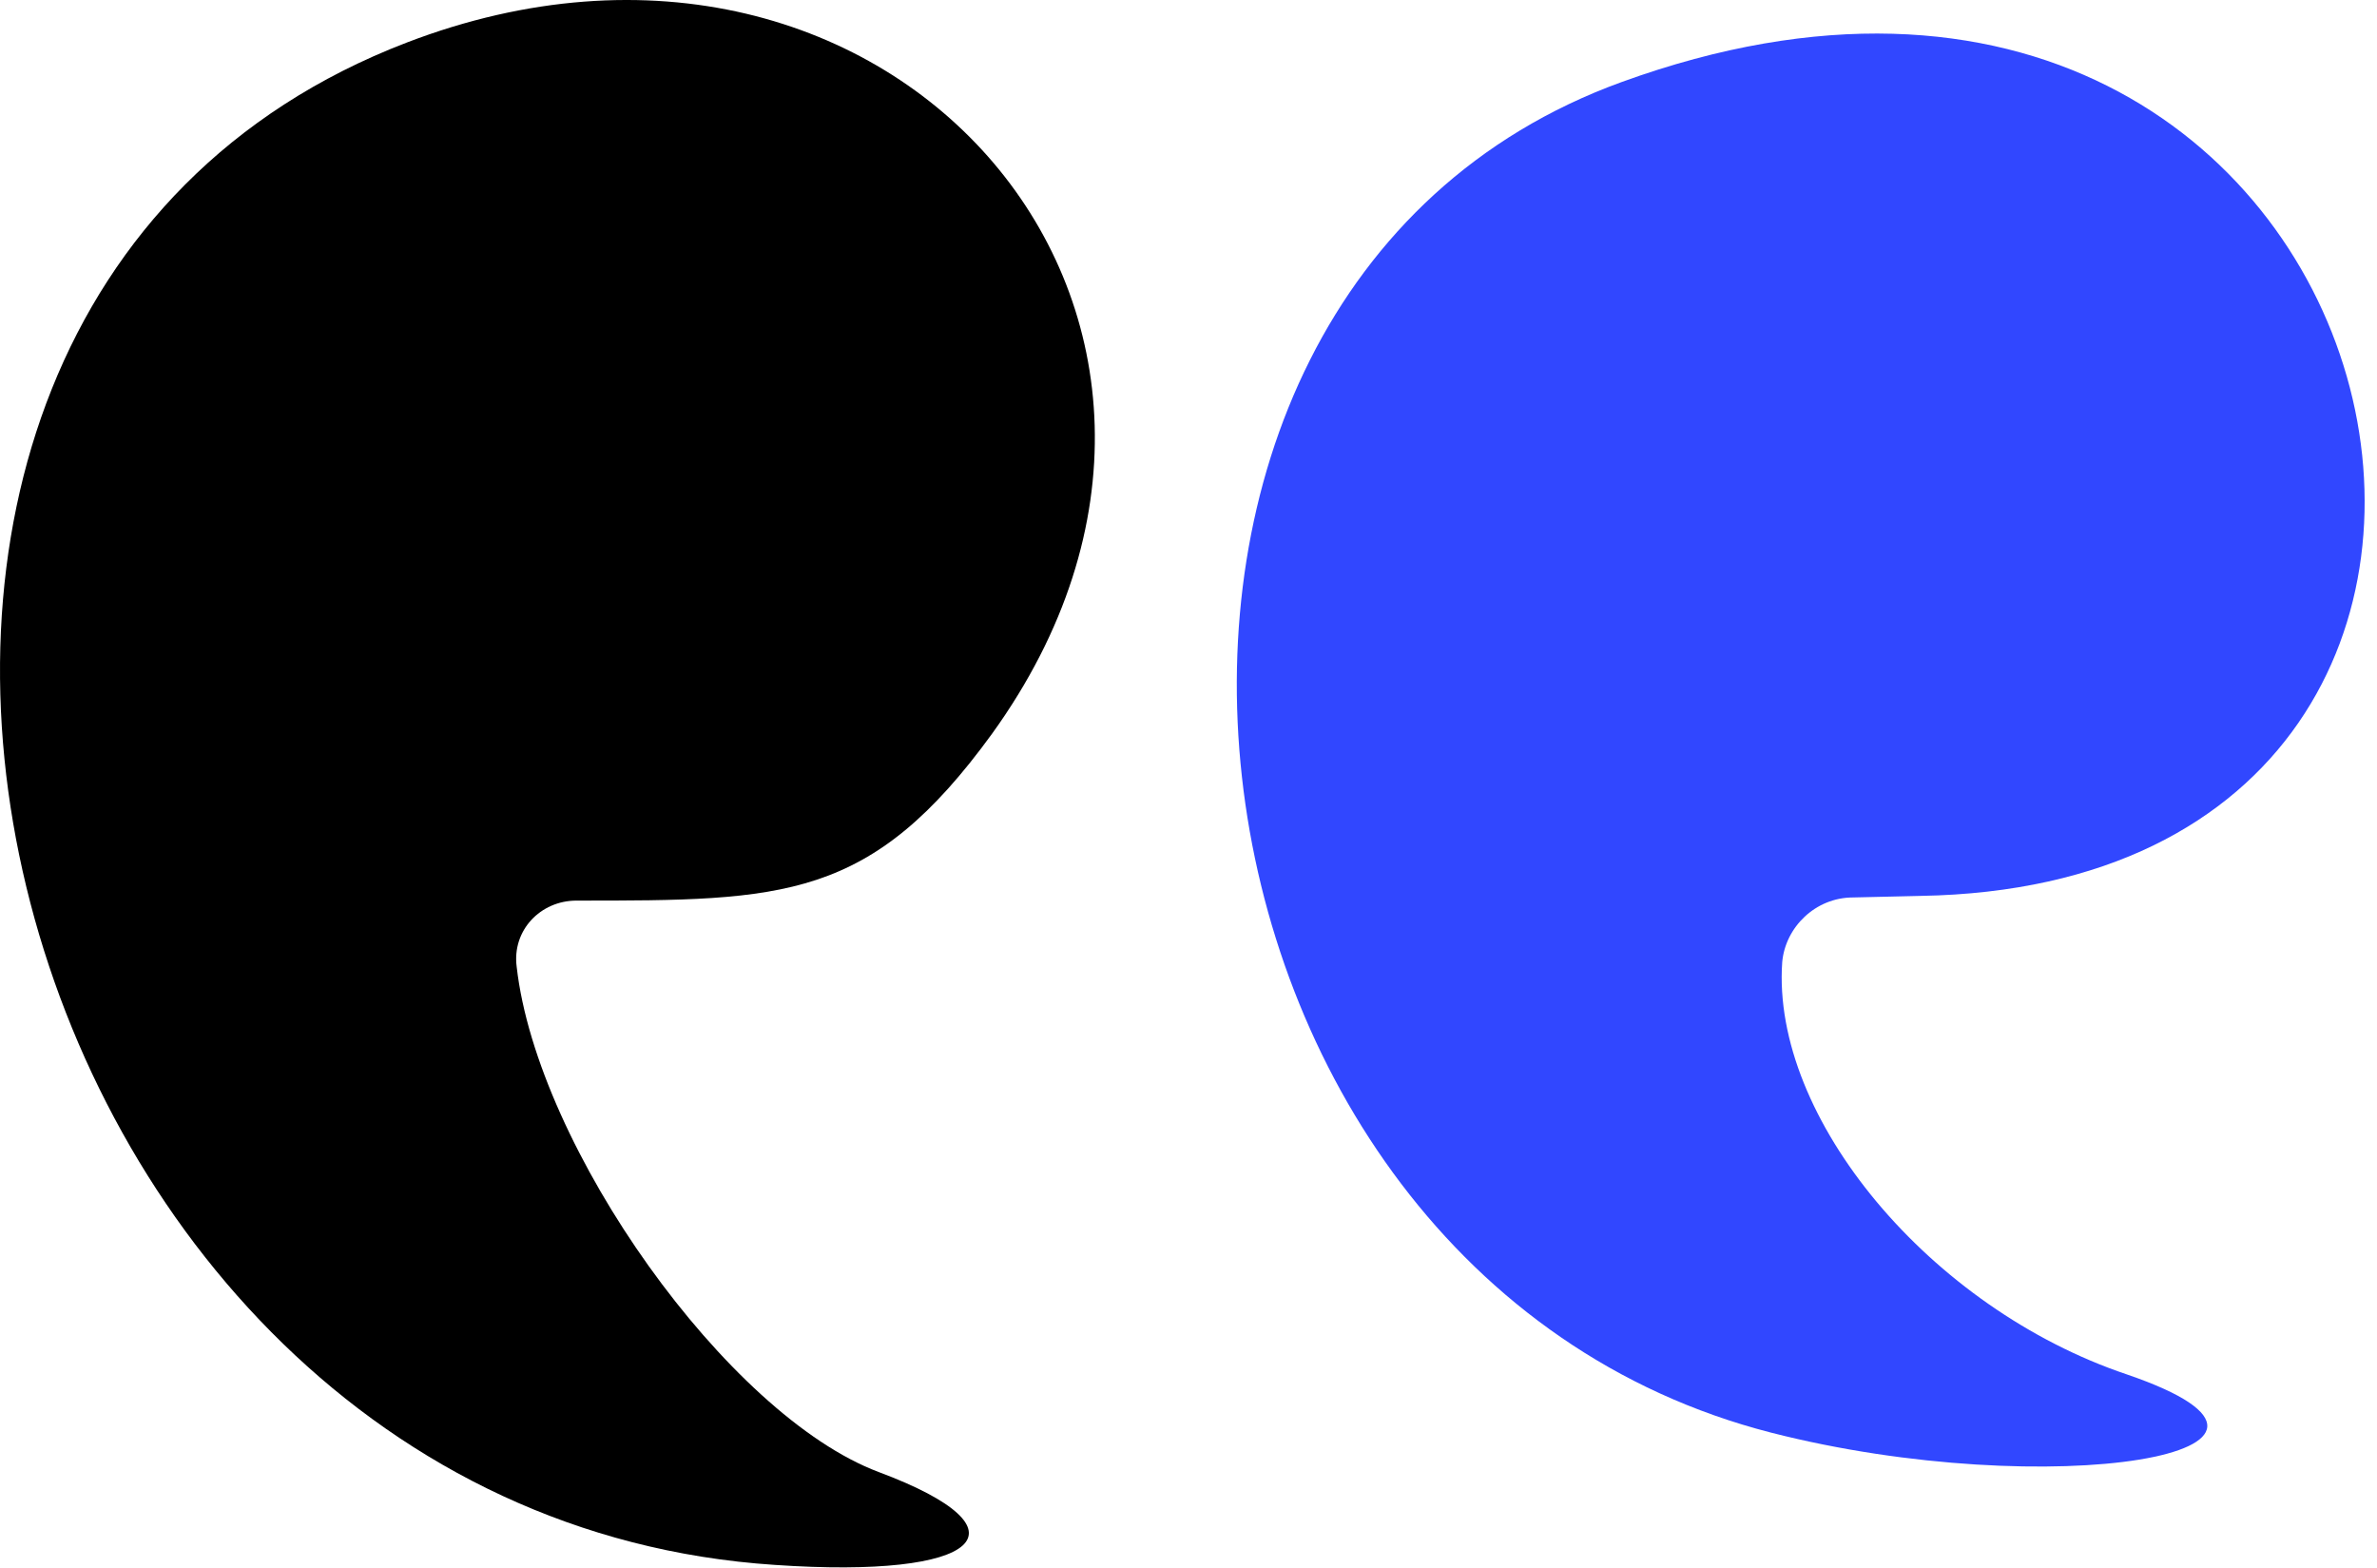
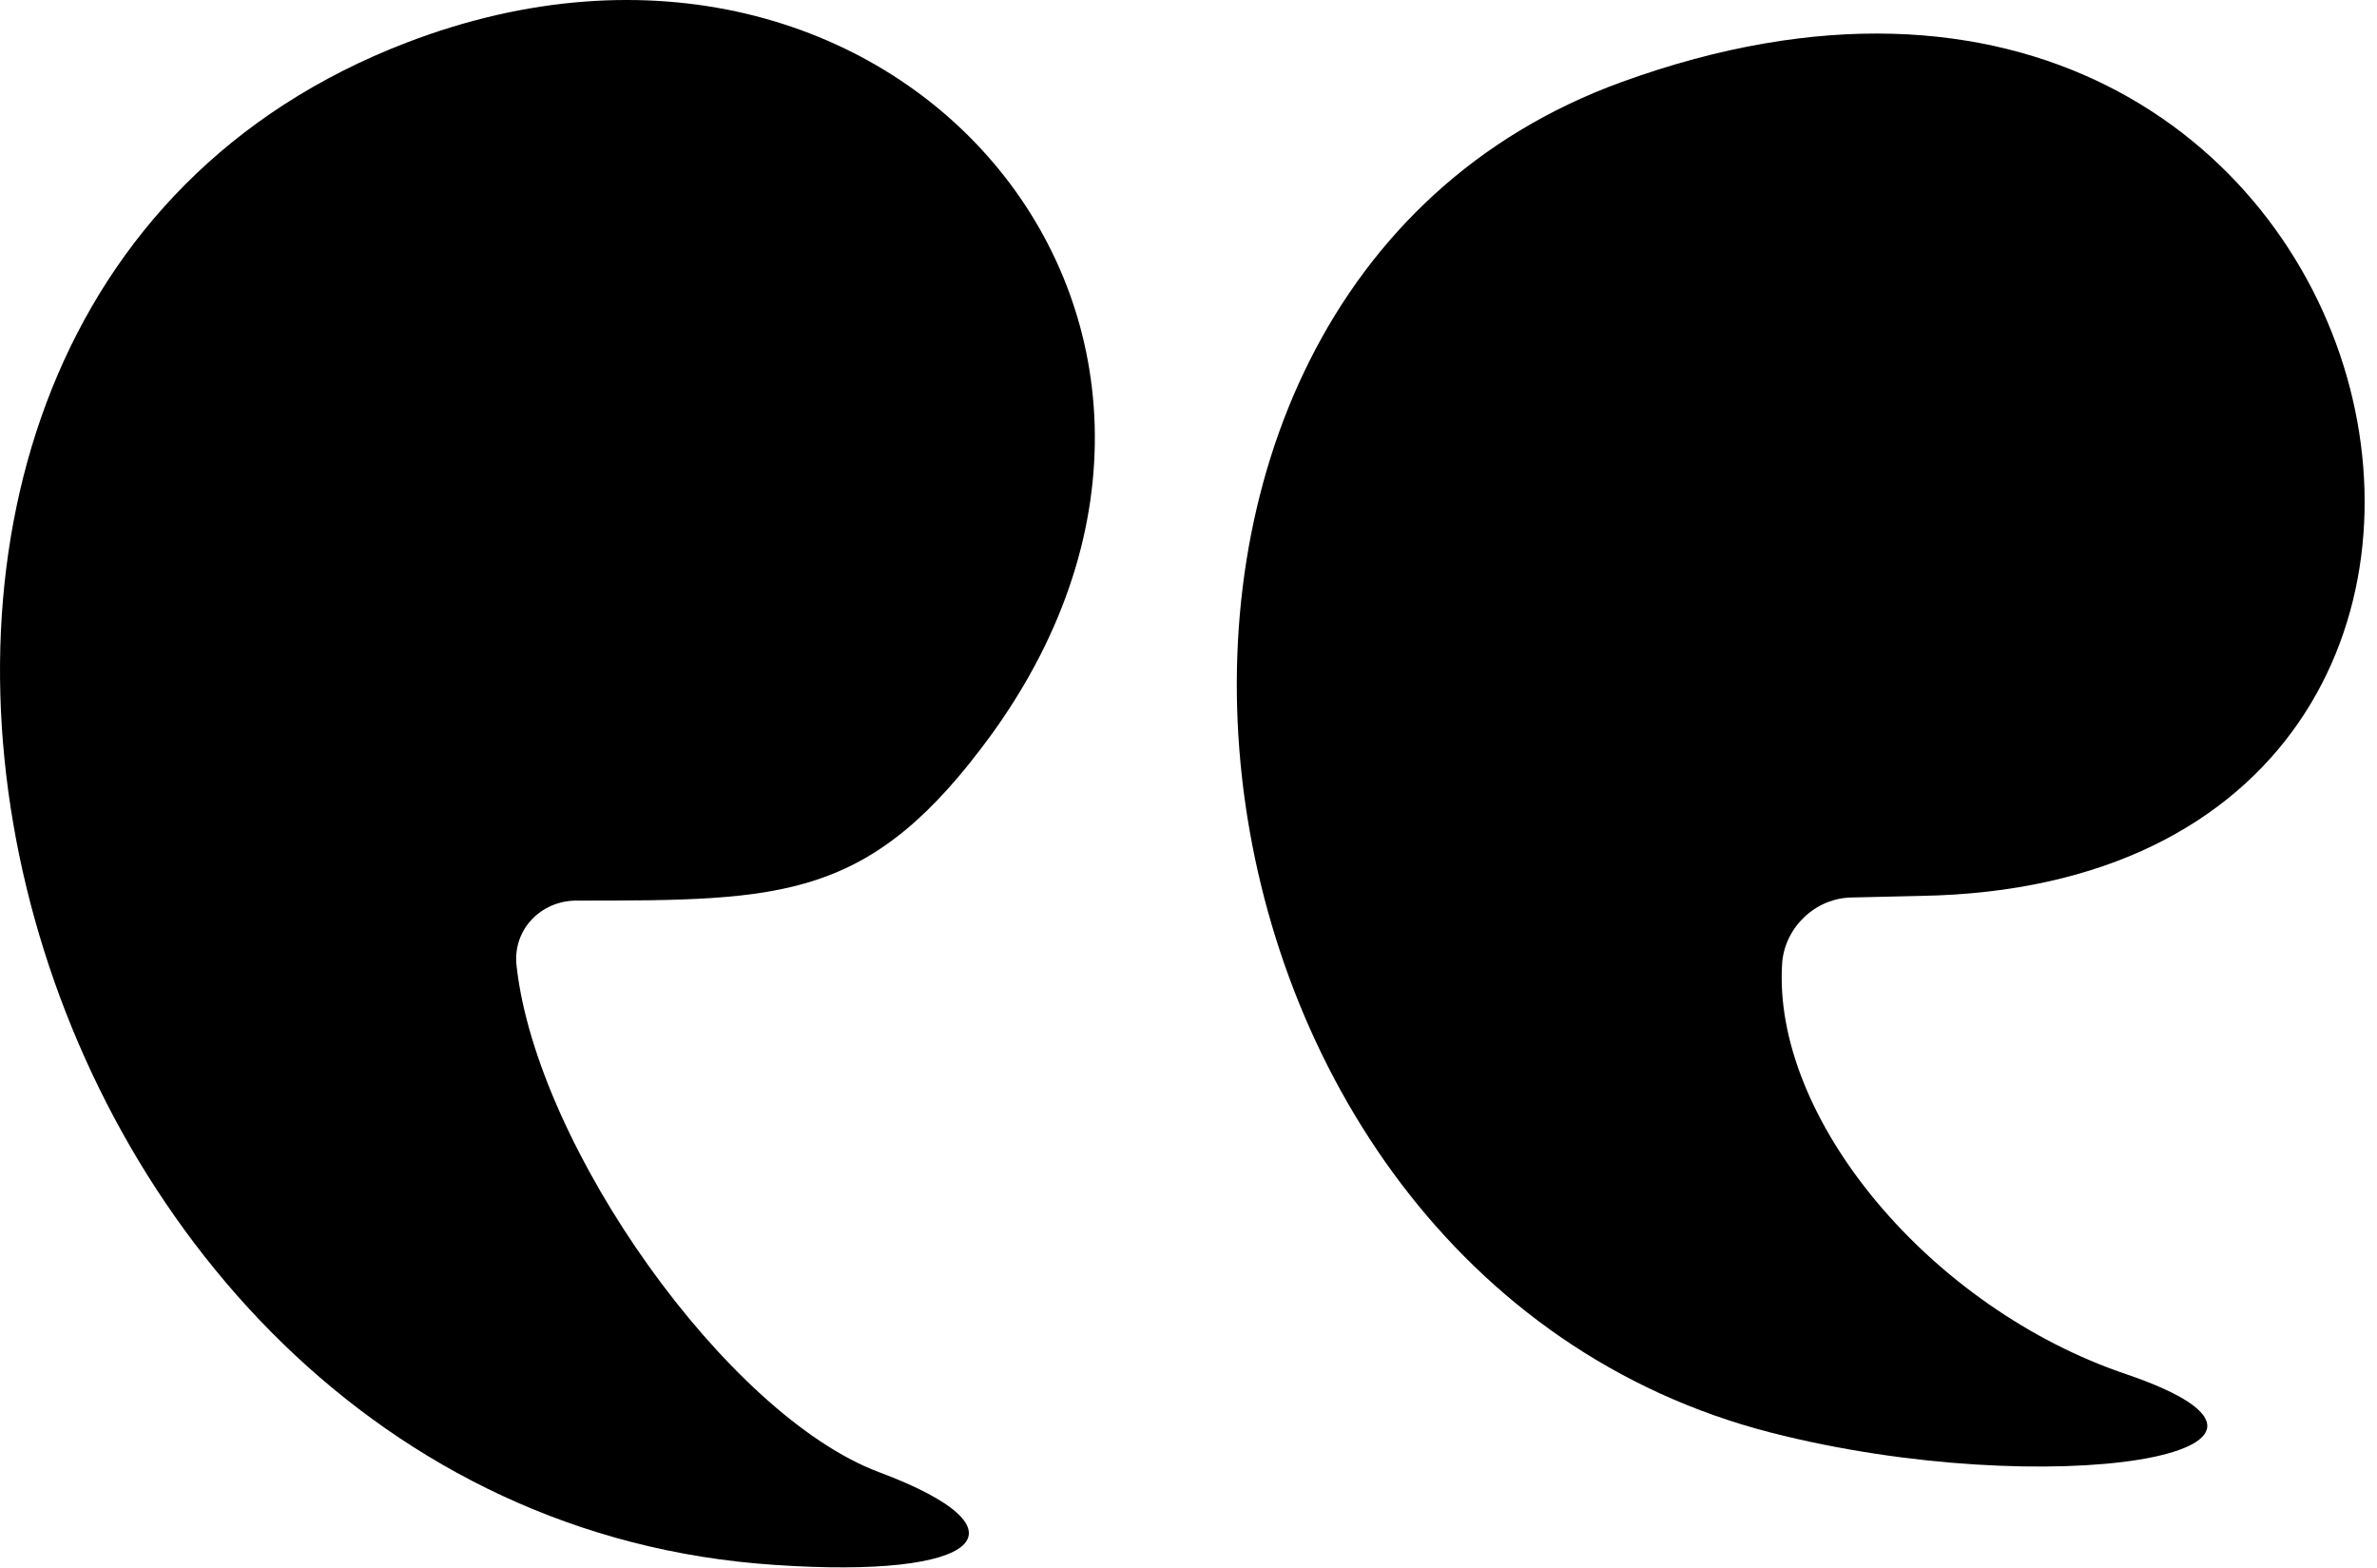
<svg xmlns="http://www.w3.org/2000/svg" width="91" height="60" viewBox="0 0 91 60" fill="none">
-   <path d="M70.942 34.355L73.533 34.295C101.916 33.813 92.455 -7.888 62.083 3.14C39.666 11.275 43.824 48.697 67.808 54.843C78.414 57.555 90.225 55.627 81.427 52.614C73.894 50.083 67.808 42.792 68.23 36.826C68.35 35.5 69.495 34.355 70.942 34.355Z" fill="#3147FF" />
+   <path d="M70.942 34.355L73.533 34.295C101.916 33.813 92.455 -7.888 62.083 3.14C39.666 11.275 43.824 48.697 67.808 54.843C78.414 57.555 90.225 55.627 81.427 52.614C73.894 50.083 67.808 42.792 68.23 36.826C68.35 35.5 69.495 34.355 70.942 34.355Z" fill="black" />
  <path d="M15.562 1.633C-11.736 12.118 -0.648 57.917 29.663 59.905C37.557 60.448 39.606 58.58 33.64 56.35C27.855 54.181 20.563 43.936 19.78 37.006C19.599 35.62 20.684 34.475 22.07 34.475C30.024 34.475 33.339 34.475 37.979 28.088C49.368 12.299 34.243 -5.538 15.562 1.633Z" fill="black" />
</svg>
